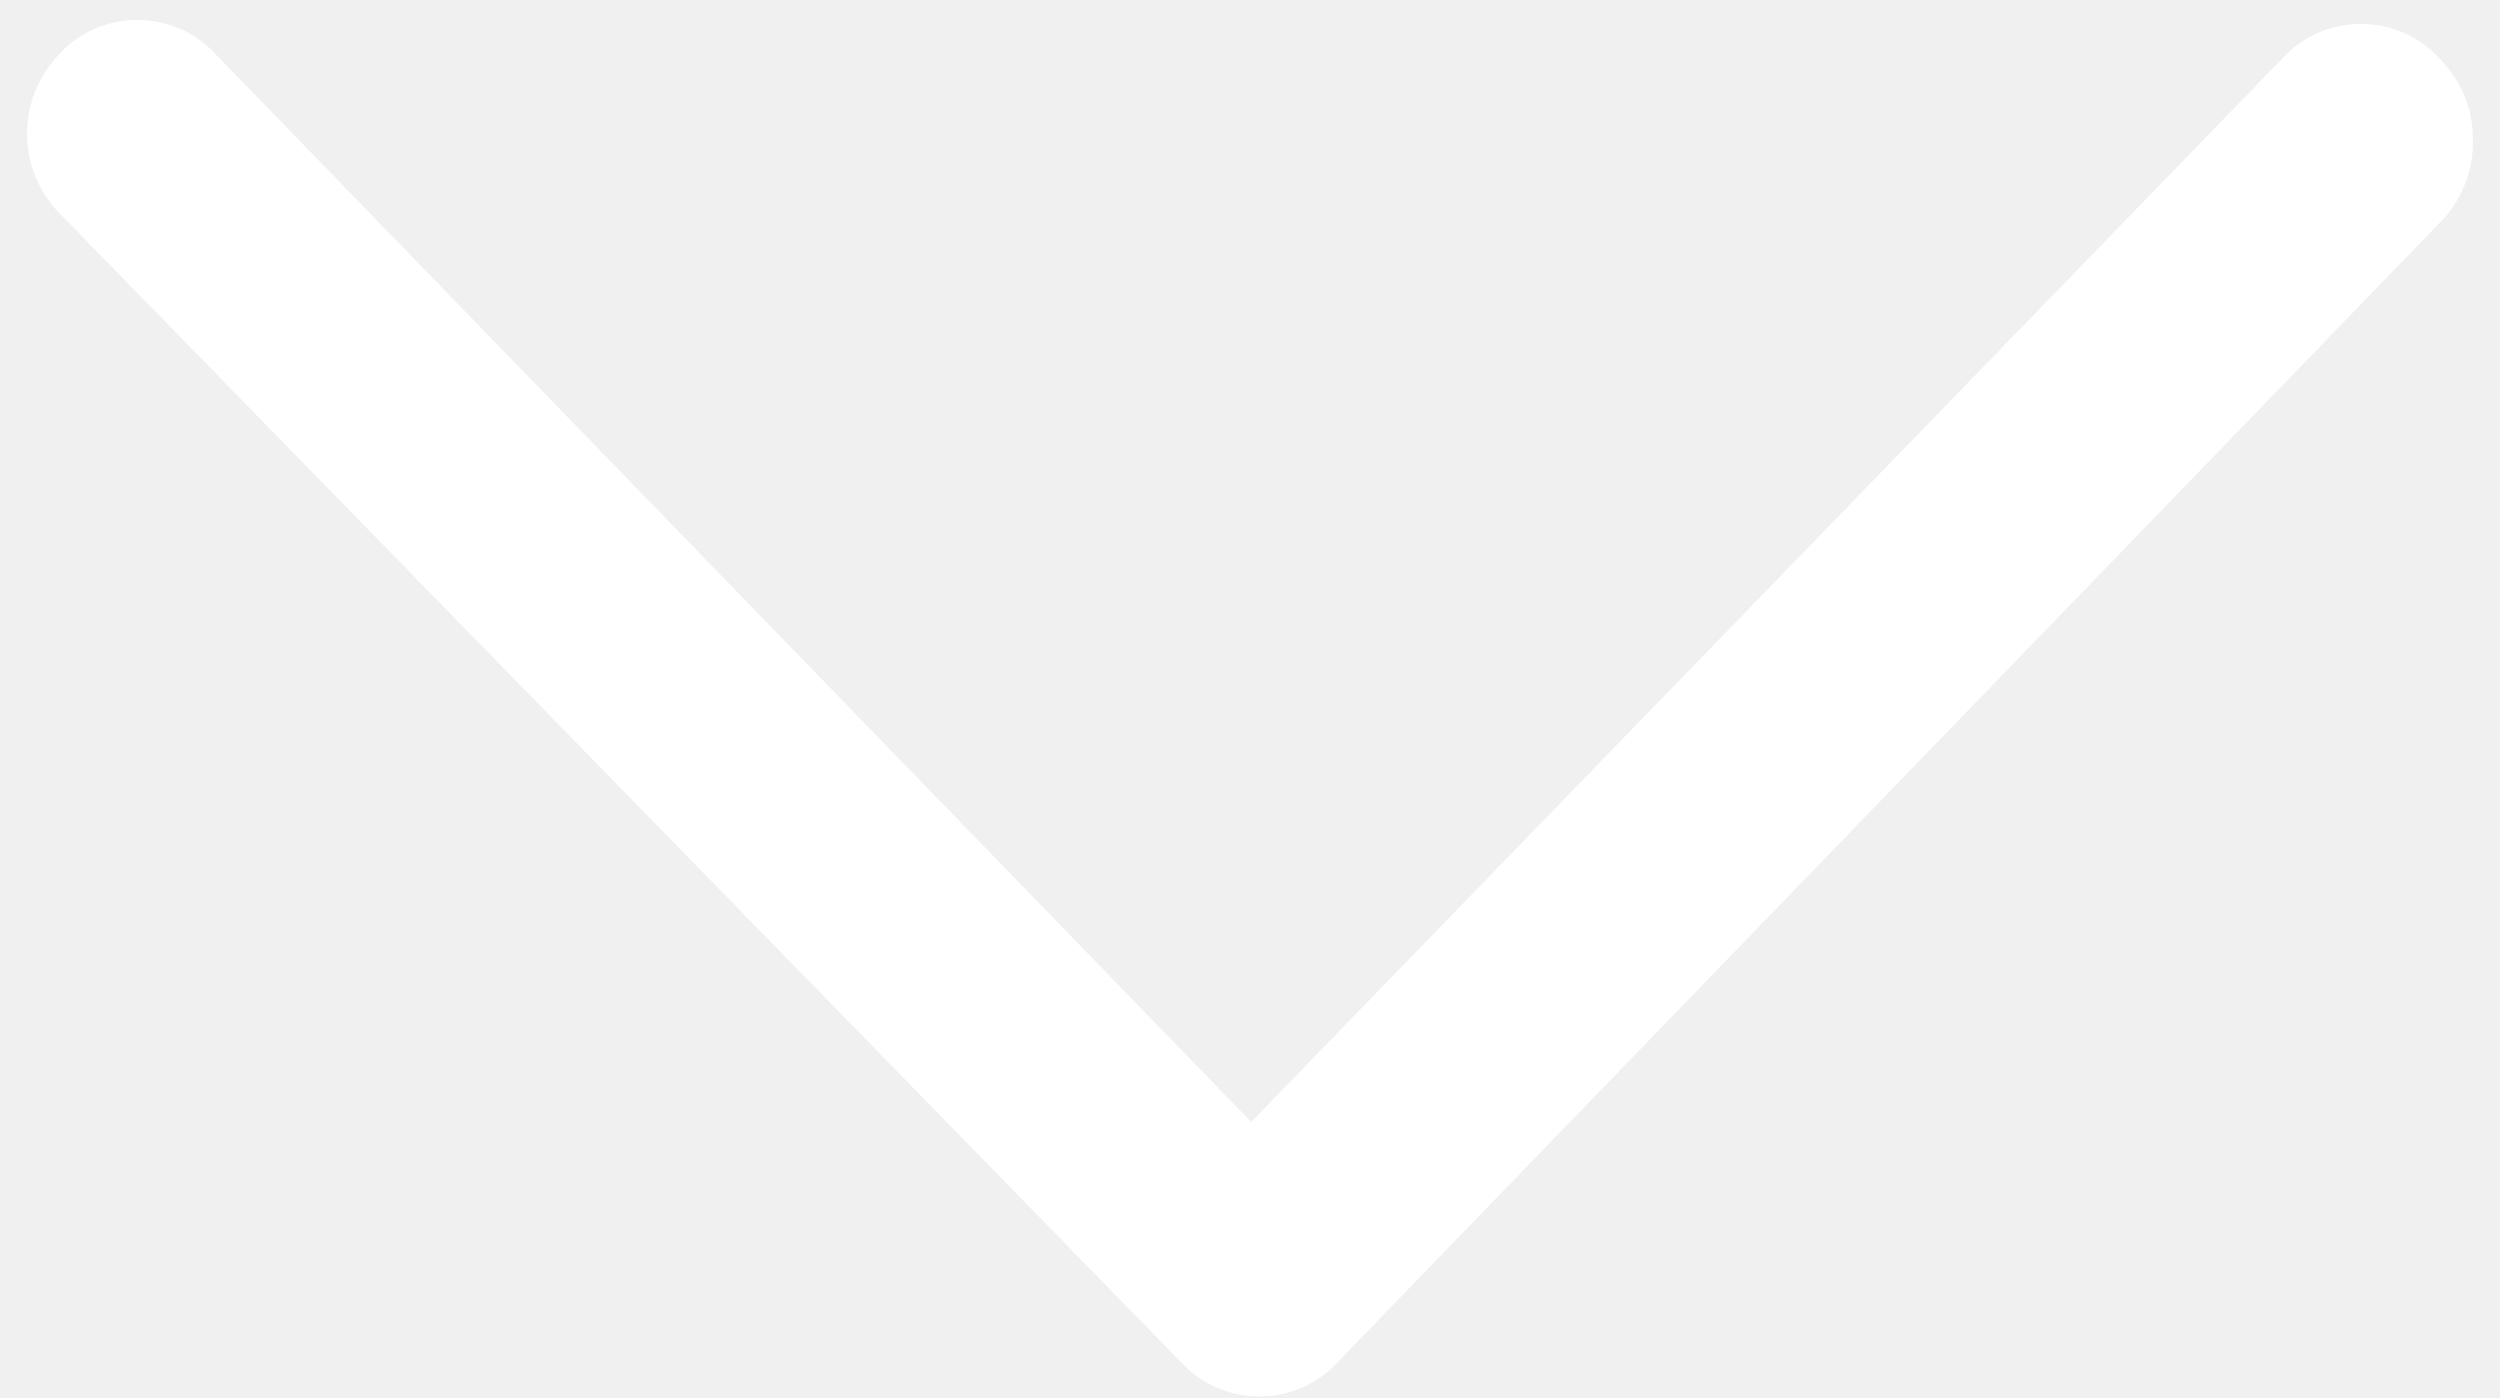
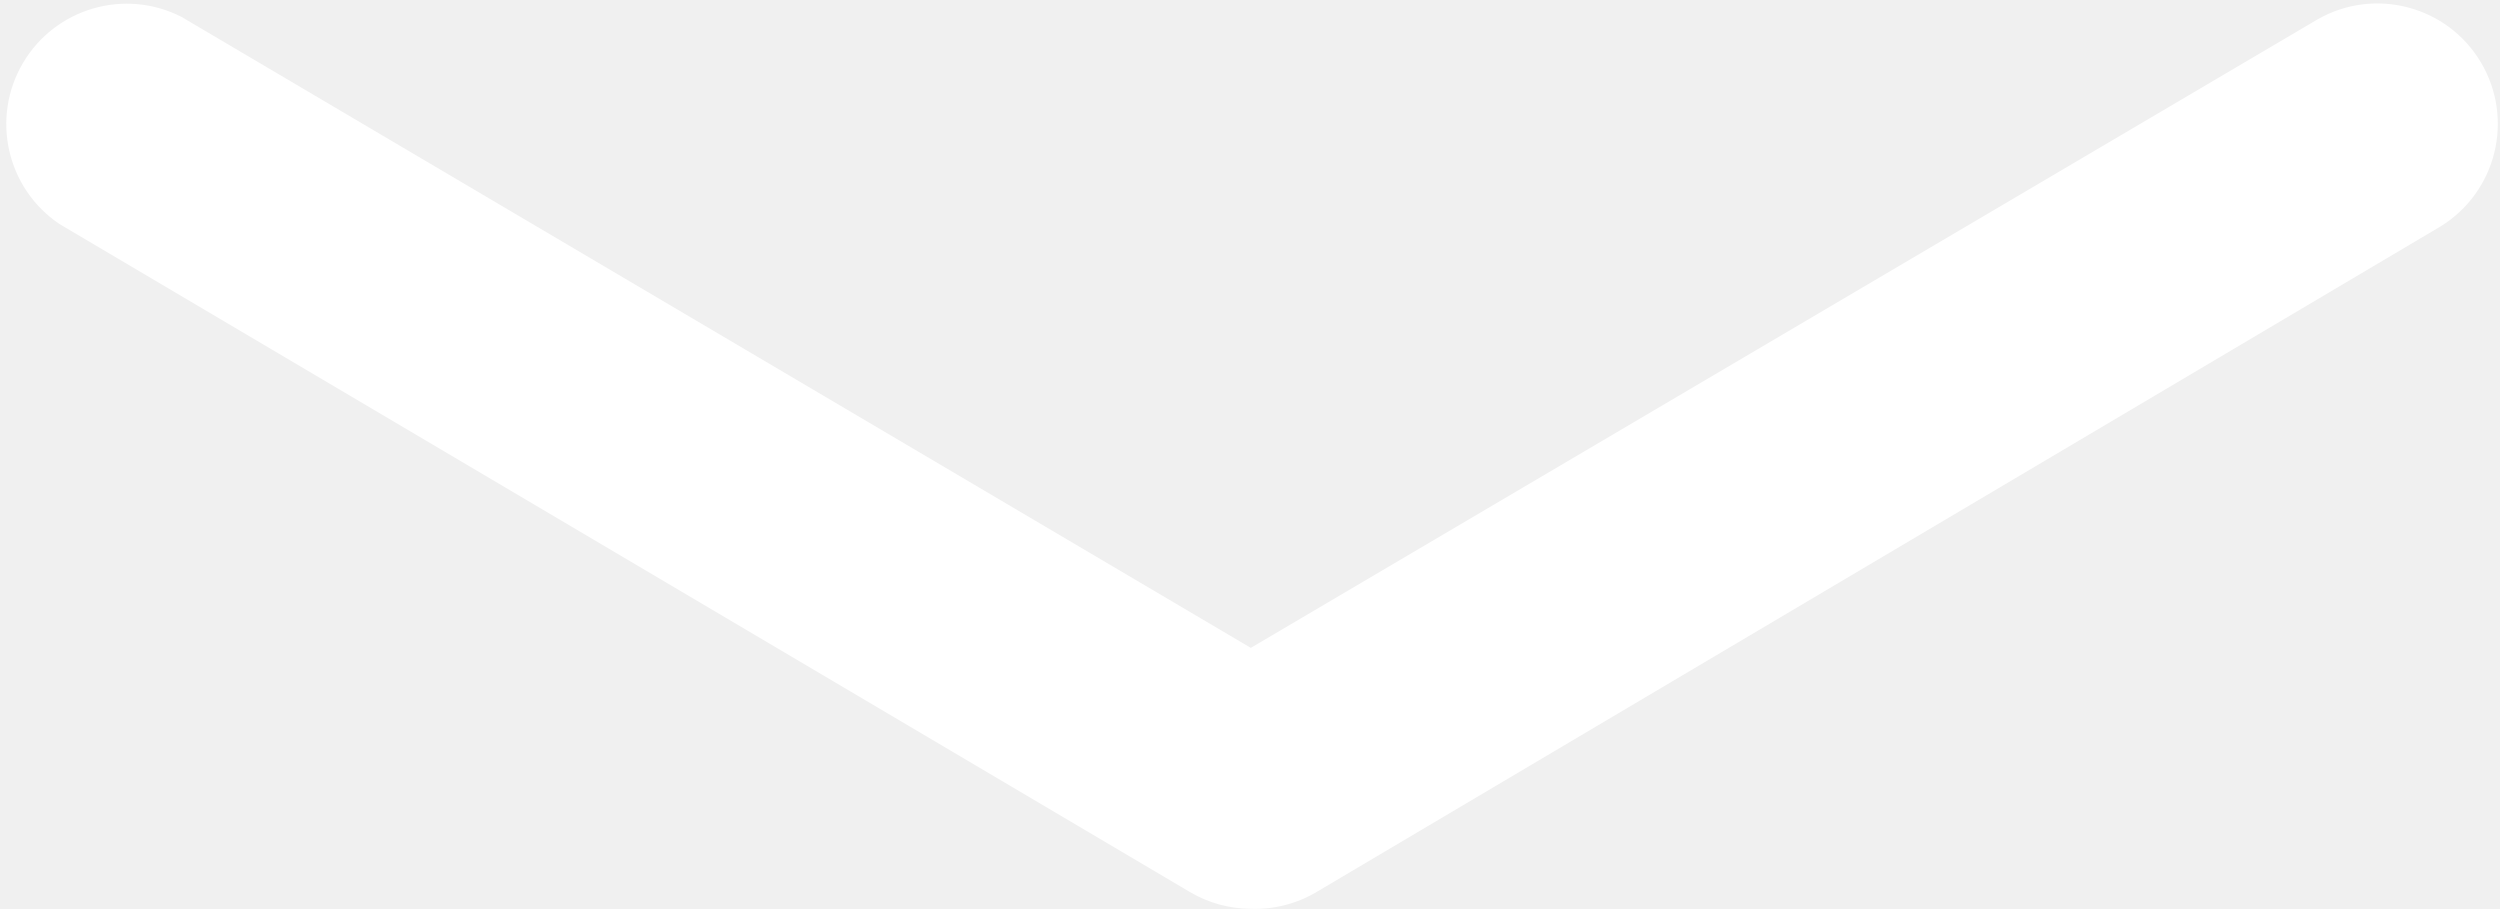
- <svg xmlns="http://www.w3.org/2000/svg" width="34px" height="19px" viewBox="0 0 34 19" version="1.1">
-   <defs />
-   <g id="Page-1" stroke="none" stroke-width="1" fill="none" fill-rule="evenodd">
-     <g id="Desktop---Scrolled-down" transform="translate(-703, -495)" fill="#FFFFFF">
-       <g id="Group-2" transform="translate(570, 488)">
-         <g id="chevron" transform="translate(132, 0)">
-           <g id="chevron-left" transform="translate(18, 16) rotate(180) translate(-18, -16) translate(0, 6)">
-             <path d="M25.733,26 C26.152,26.004 26.555,25.835 26.853,25.529 C27.142,25.261 27.306,24.879 27.306,24.477 C27.306,24.075 27.142,23.693 26.853,23.425 L12.373,9.385 L26.907,-4.711 C27.195,-4.979 27.36,-5.361 27.36,-5.763 C27.36,-6.165 27.195,-6.547 26.907,-6.815 C26.27,-7.434 25.274,-7.409 24.667,-6.76 L9.093,8.443 C8.805,8.711 8.64,9.094 8.64,9.495 C8.64,9.897 8.805,10.28 9.093,10.548 L24.667,25.612 C24.965,25.872 25.344,26.01 25.733,26 Z" id="Shape" fill-rule="nonzero" transform="translate(18, 9.368586) rotate(90) translate(-18, -9.368586) " />
+ <svg xmlns="http://www.w3.org/2000/svg" id="Layer_1" data-name="Layer 1" viewBox="0 0 31.14 11.32">
+   <g id="Page-1">
+     <g id="Desktop---Scrolled-down">
+       <g id="Group-2">
+         <g id="chevron">
+           <g id="chevron-left">
+             <g id="Shape">
+               <path d="M17,11.82a1.5,1.5,0,0,1-.76-.21L2.16,3.29A1.5,1.5,0,0,1,3.68.71L17,8.57,30.29.74a1.5,1.5,0,0,1,1.53,2.58l-14,8.29A1.5,1.5,0,0,1,17,11.82Z" transform="translate(-1.42 -0.5)" fill="#fff" />
+             </g>
          </g>
        </g>
      </g>
    </g>
  </g>
</svg>
